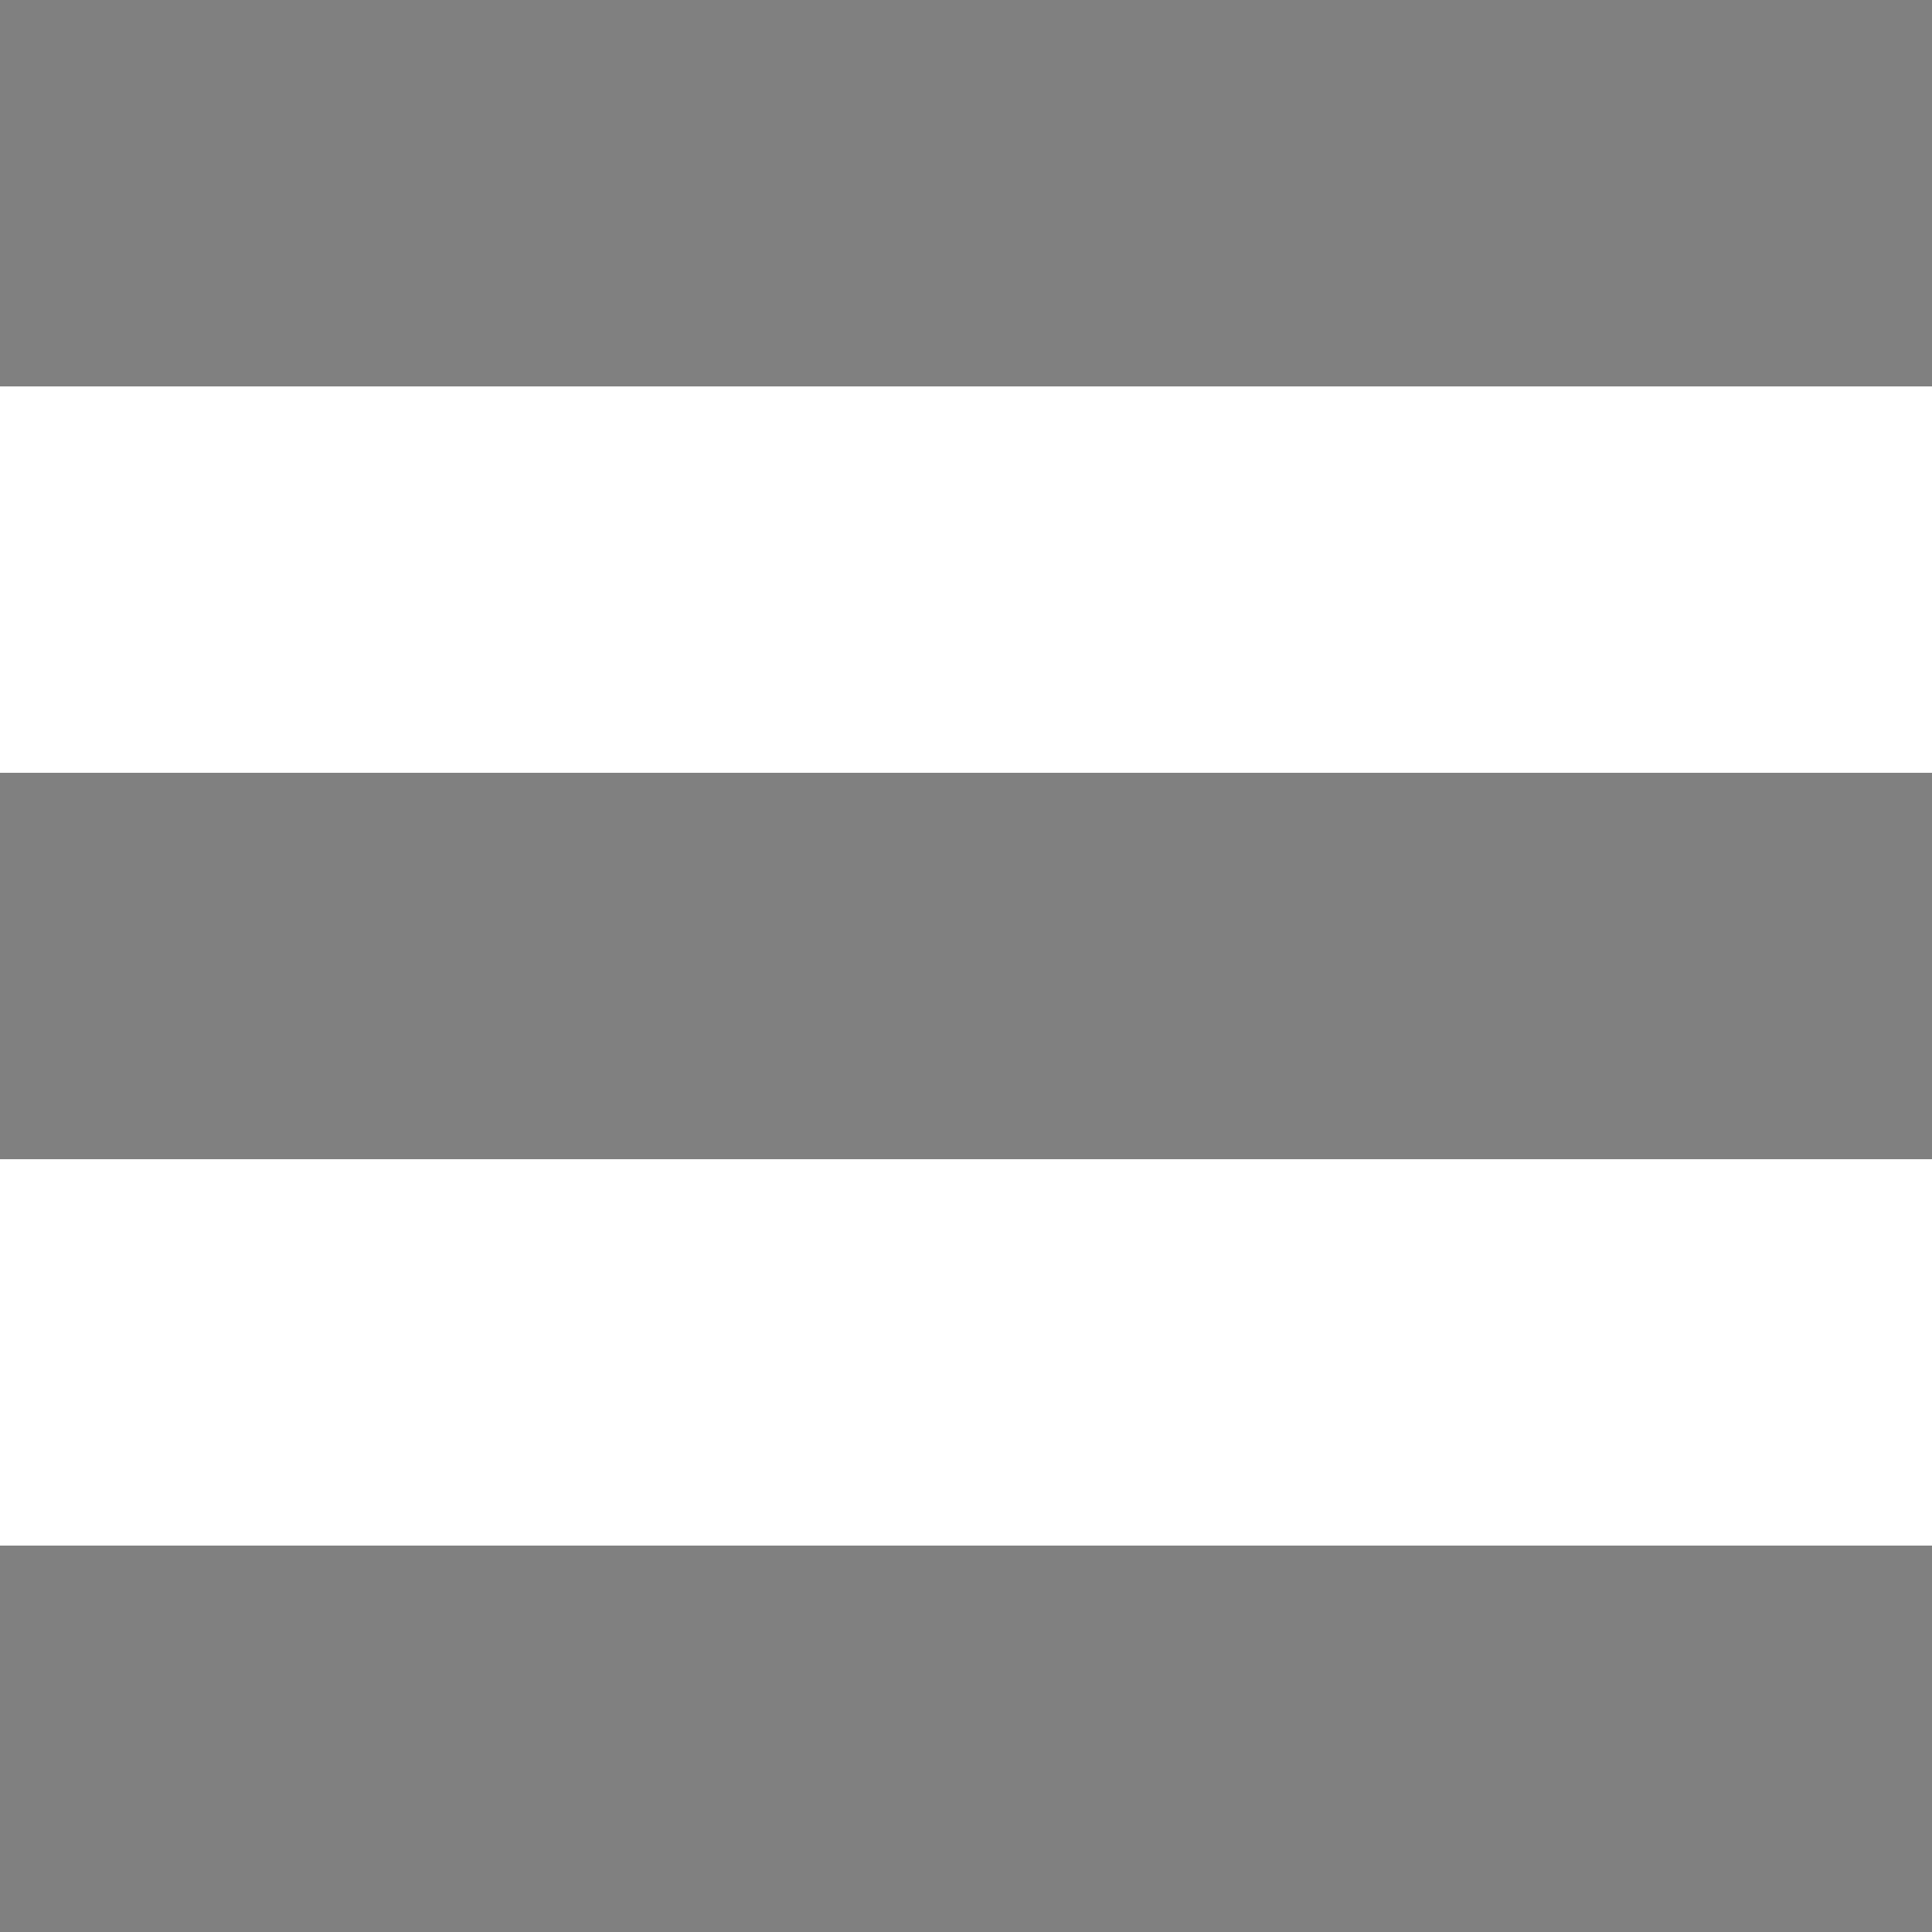
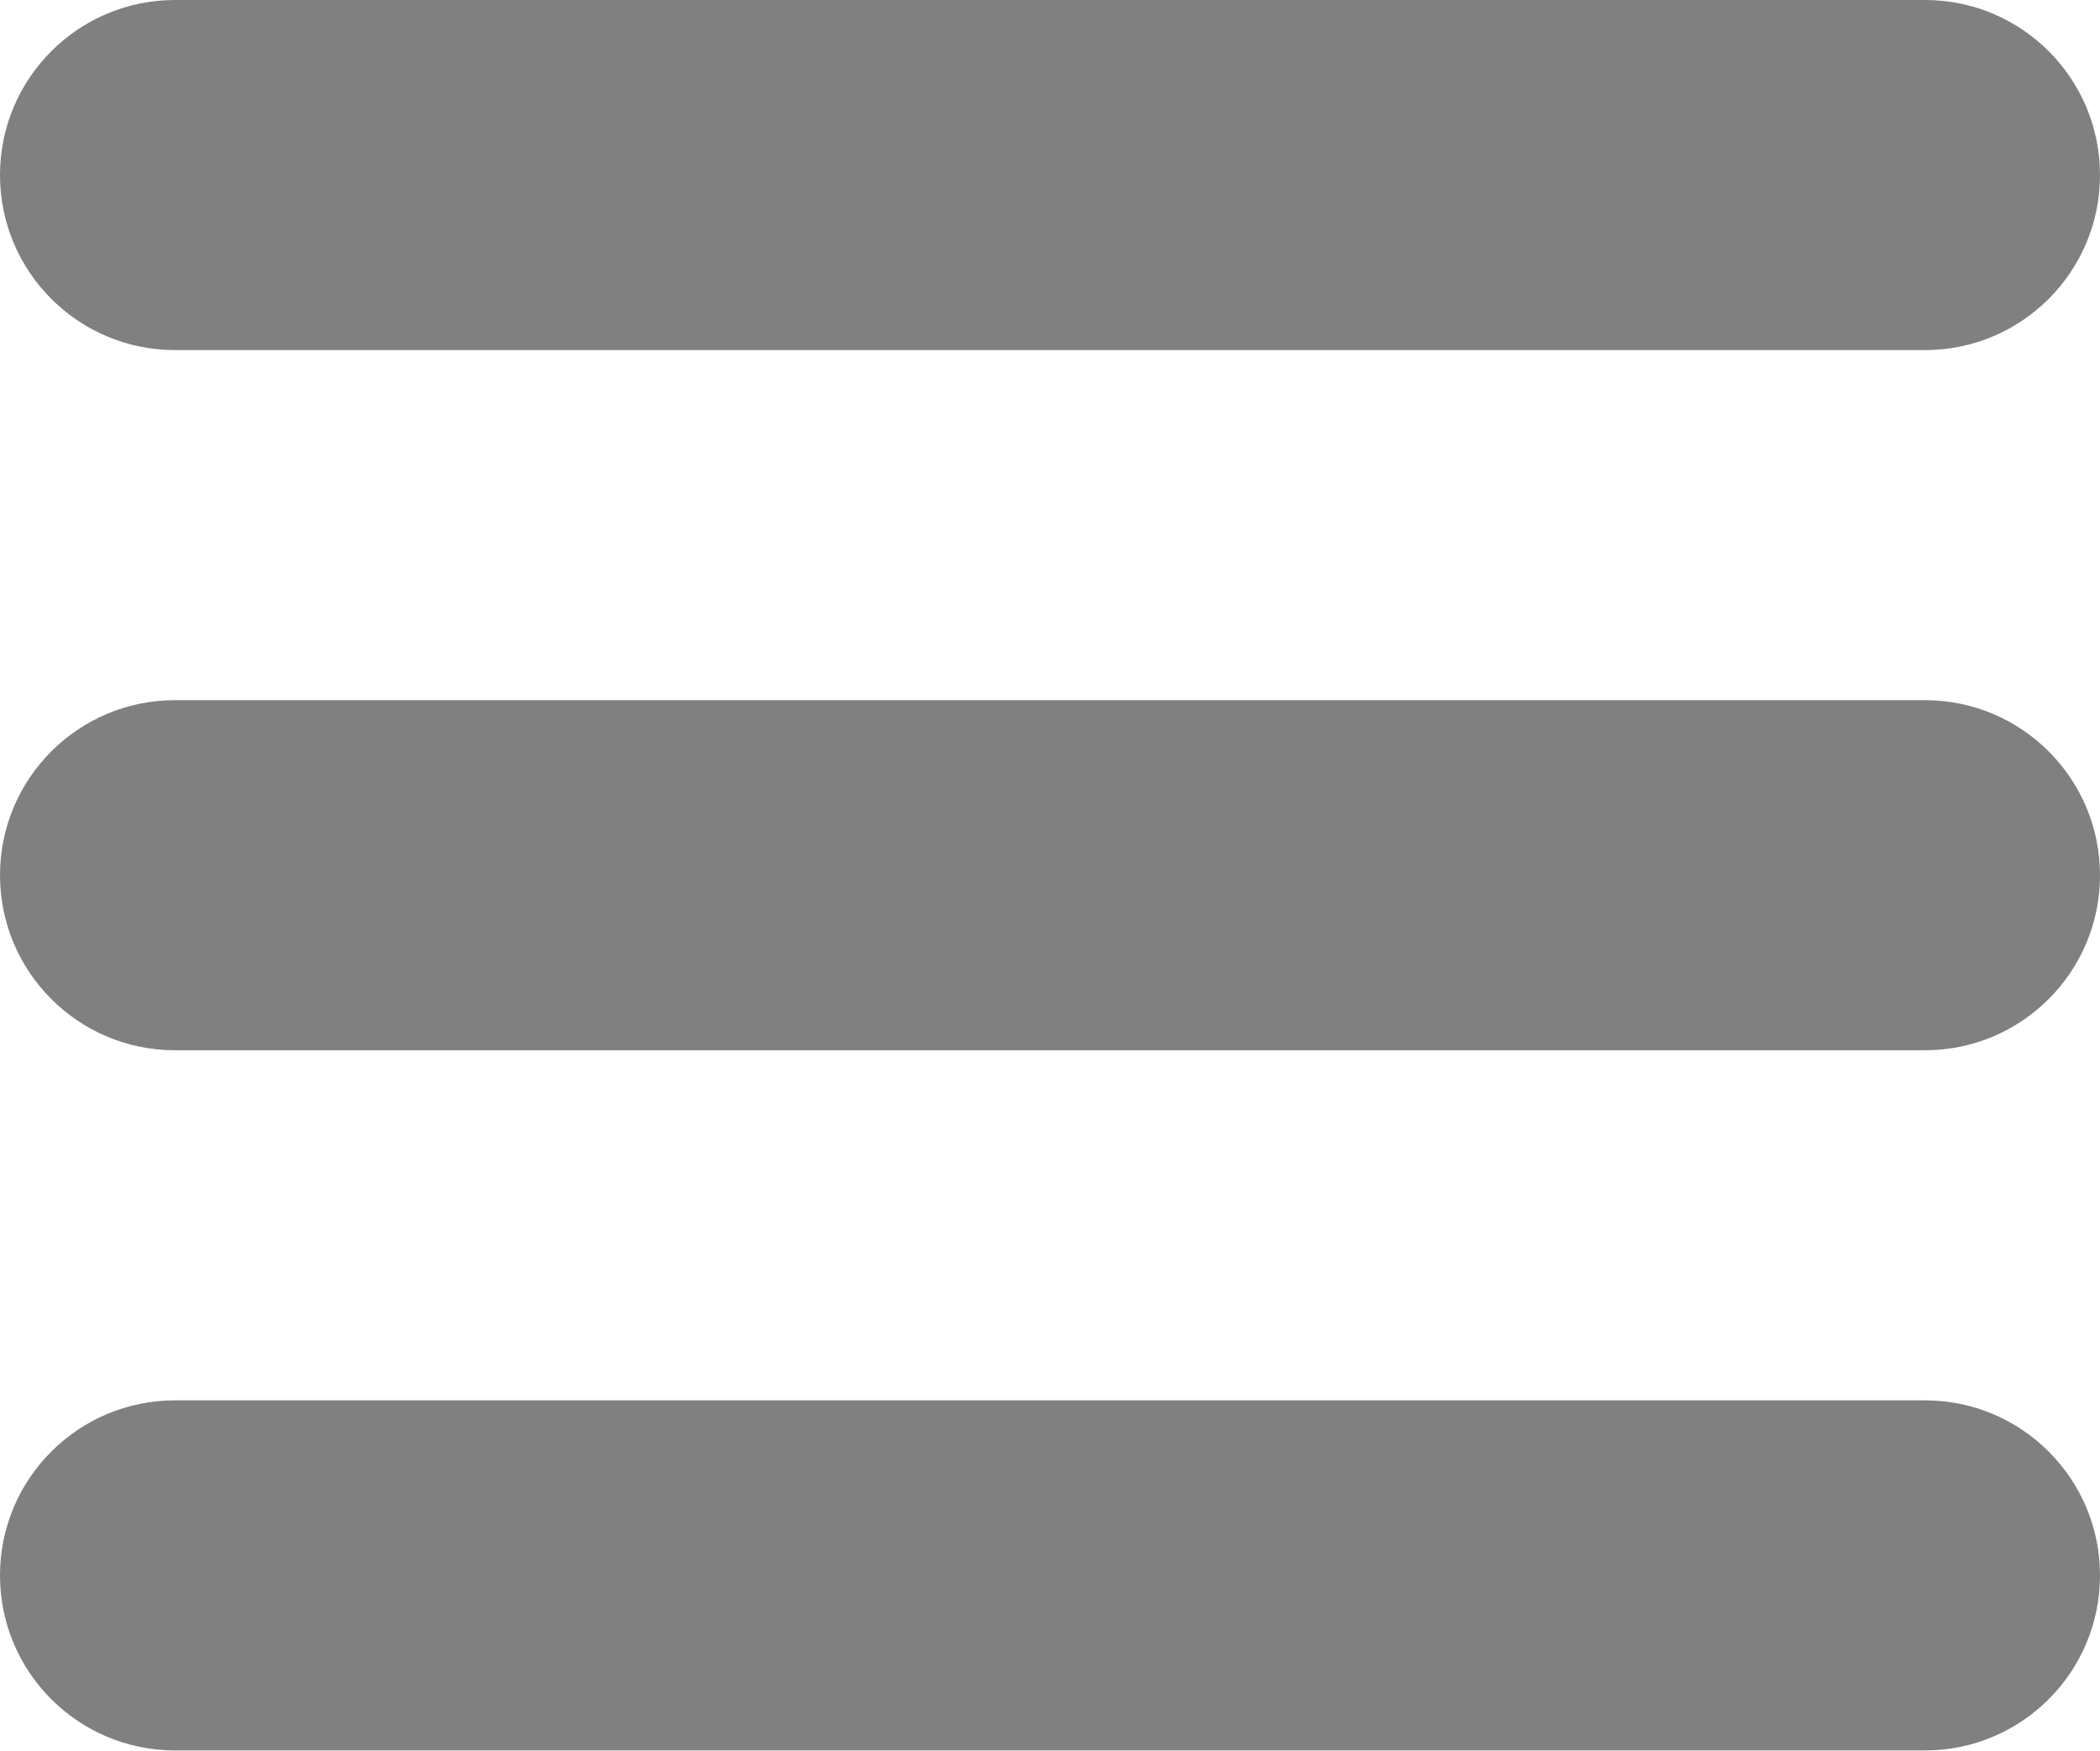
- <svg xmlns="http://www.w3.org/2000/svg" width="100" height="100">
-   <rect width="100" height="20" x="0" y="0" fill="grey" />
-   <rect width="100" height="20" x="0" y="40" fill="grey" />
-   <rect width="100" height="20" x="0" y="80" fill="grey" />
+ <svg xmlns="http://www.w3.org/2000/svg" width="120" height="100">
+   <rect width="120" height="20" rx="10px" x="0" y="0" fill="grey" />
+   <rect width="120" height="20" rx="10px" x="0" y="40" fill="grey" />
+   <rect width="120" height="20" rx="10px" x="0" y="80" fill="grey" />
</svg>
